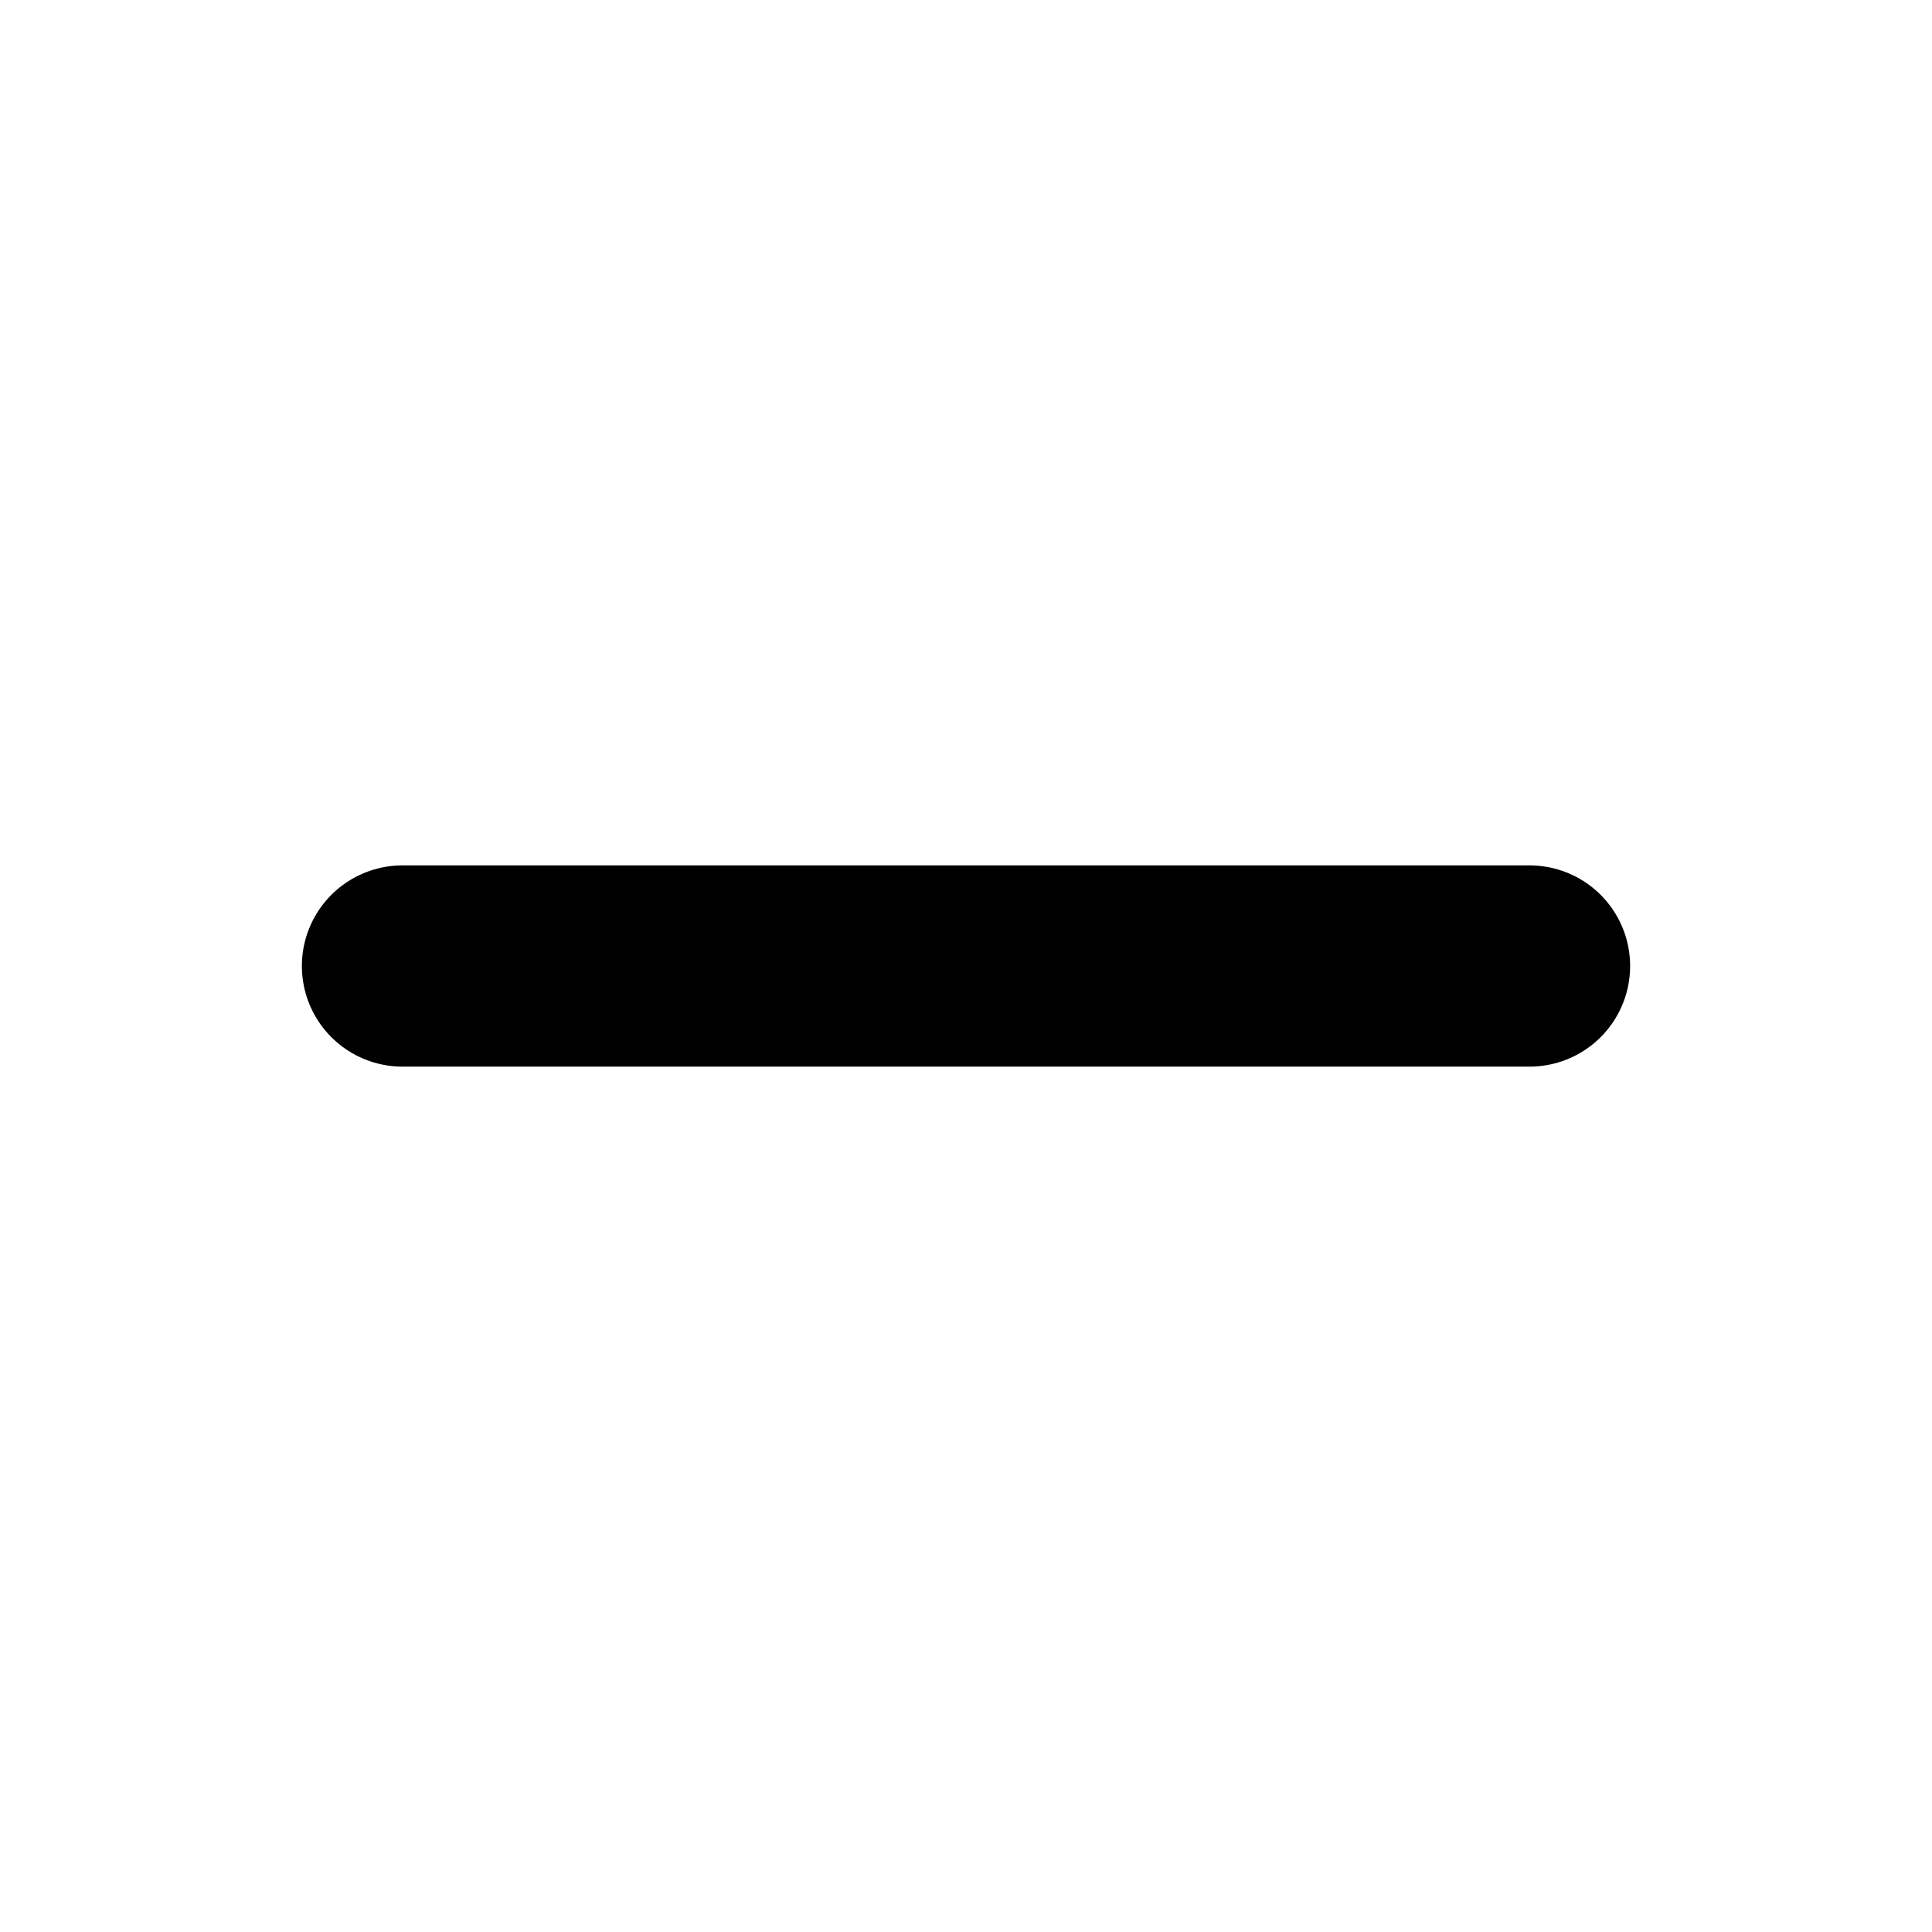
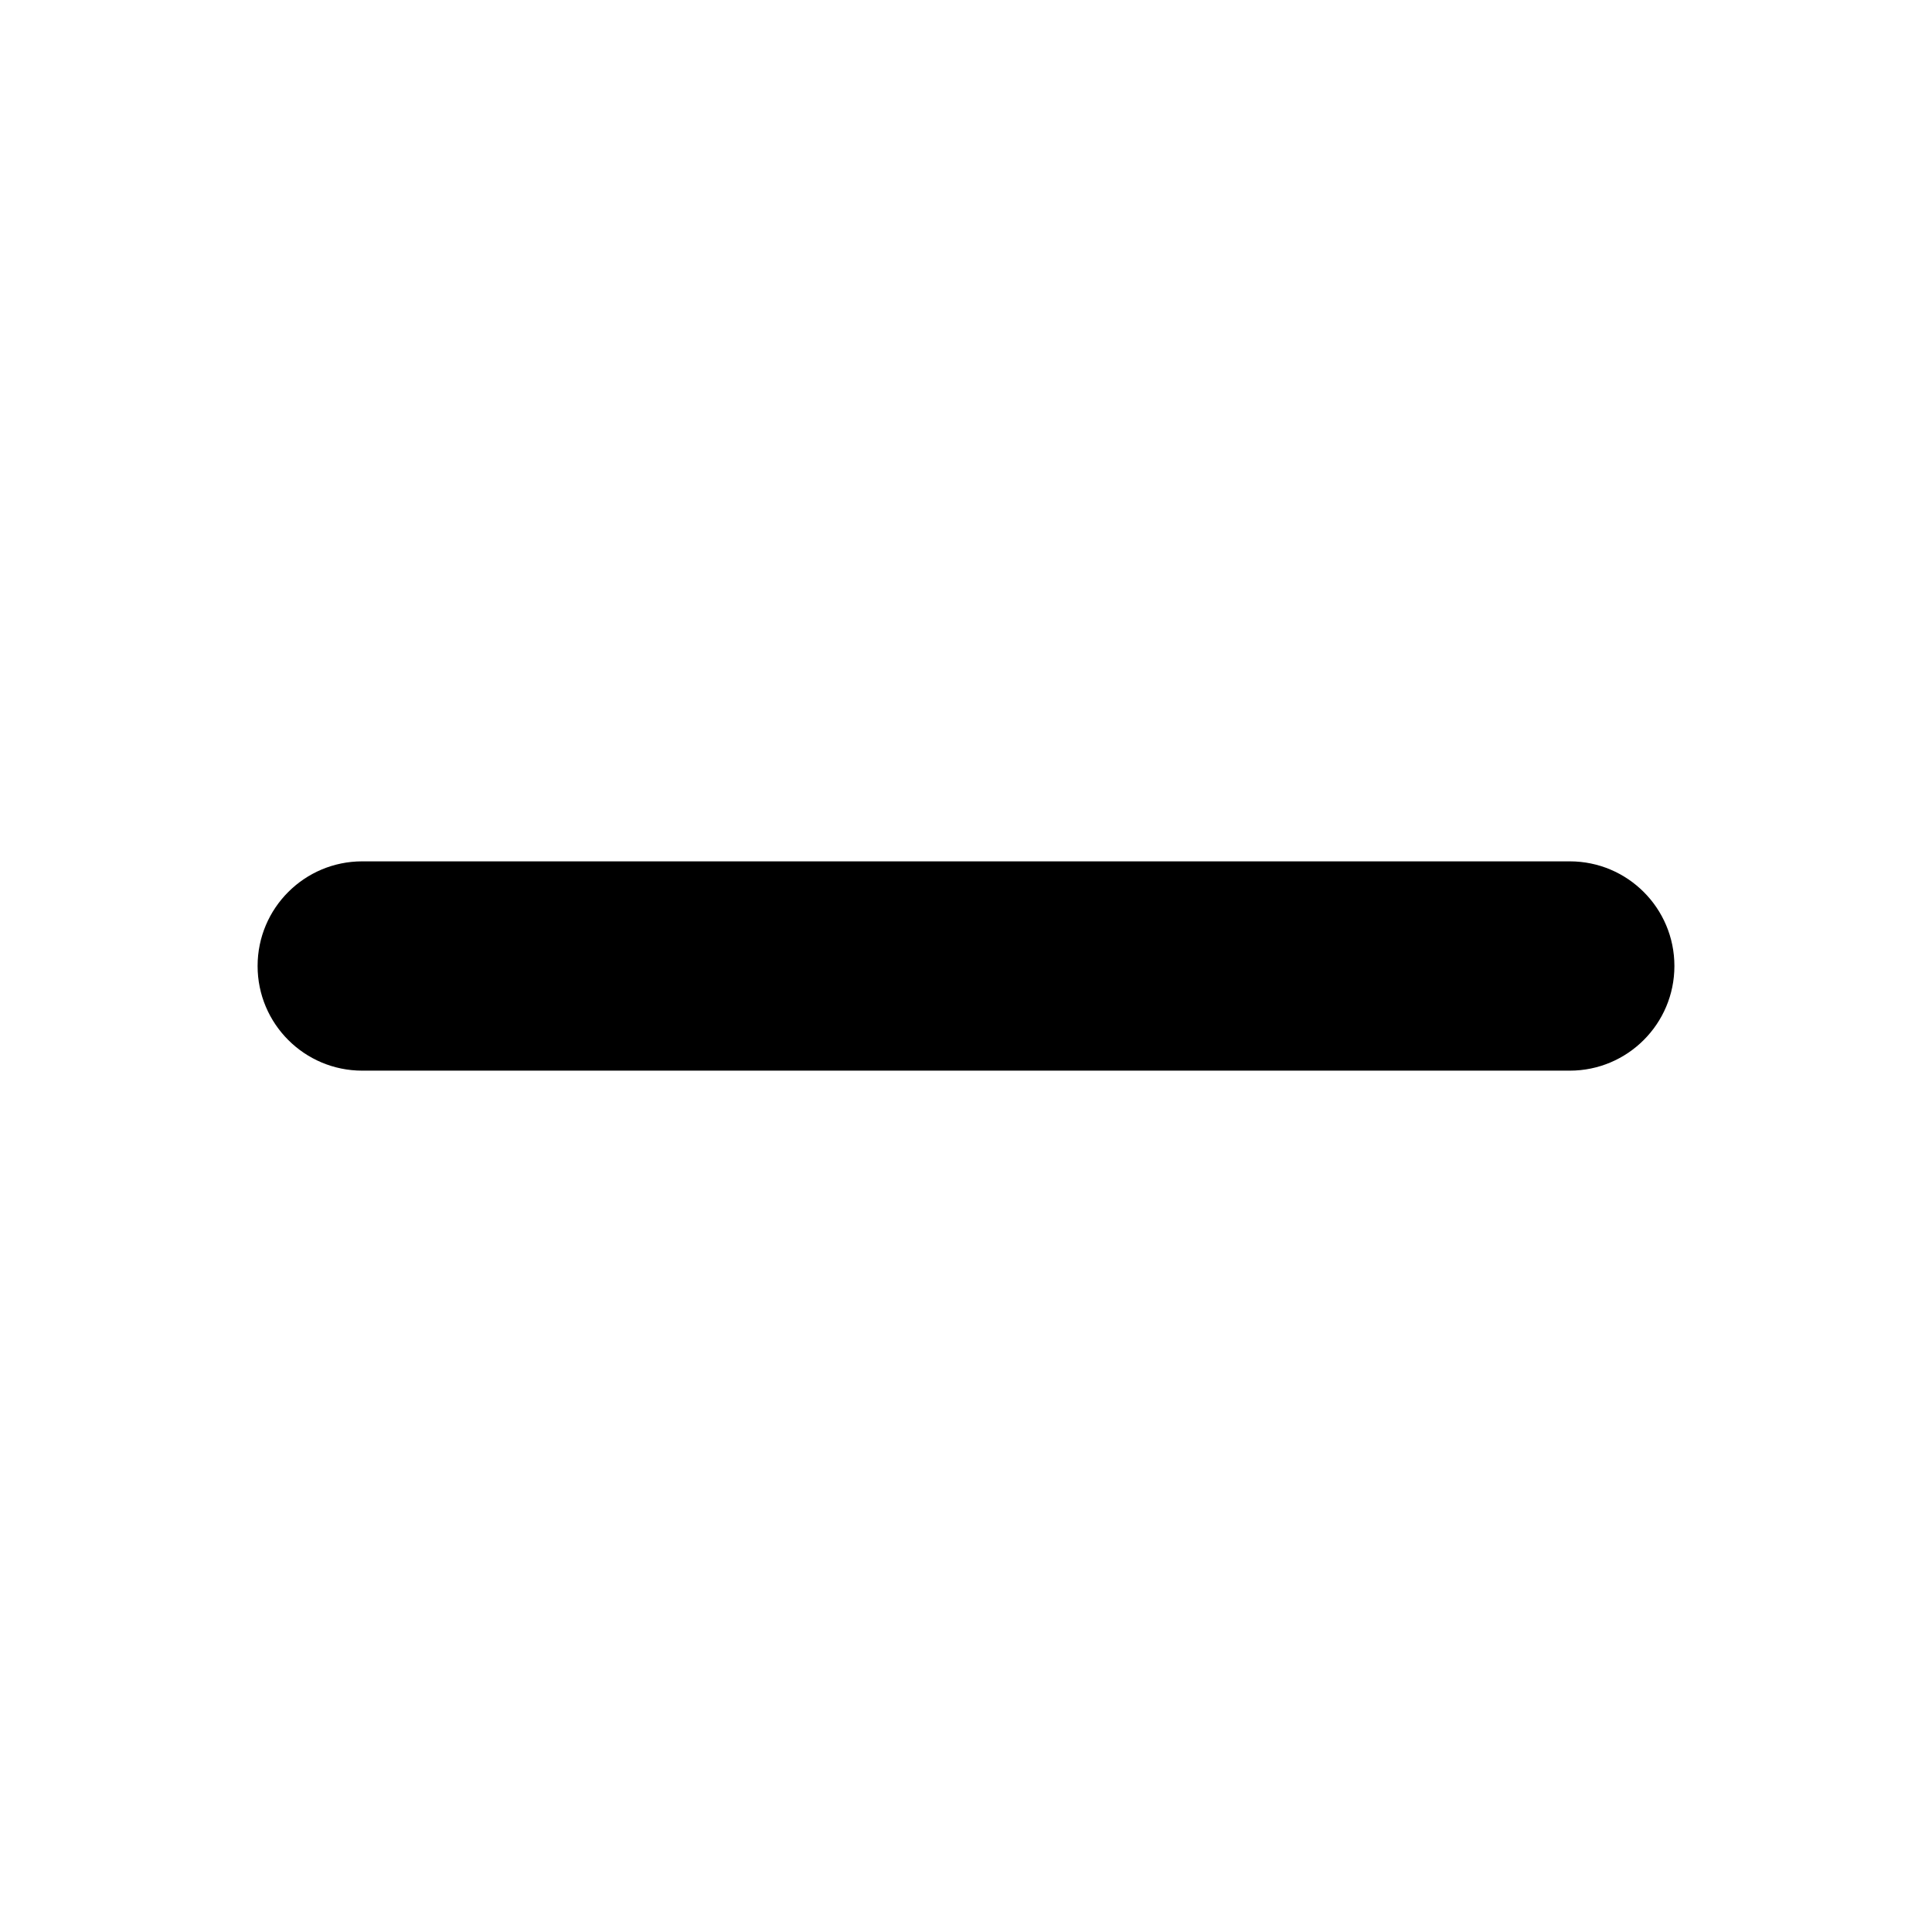
- <svg xmlns="http://www.w3.org/2000/svg" width="24" height="24" viewBox="0 0 24 24" fill="none" stroke="currentColor">
-   <path d="M5 12H19" stroke-width="2.5" stroke-miterlimit="10" stroke-linecap="round" stroke-linejoin="round" />
+ <svg xmlns="http://www.w3.org/2000/svg" width="24" height="24" viewBox="0 0 24 24" fill="currentColor">
+   <path d="M4.5 10.7C3.782 10.7 3.2 11.282 3.2 12C3.2 12.718 3.782 13.3 4.5 13.3V12V10.7ZM19.5 13.3C20.218 13.3 20.8 12.718 20.8 12C20.8 11.282 20.218 10.7 19.5 10.7V12V13.3ZM4.5 12V13.3H19.5V12V10.7H4.5V12Z" />
</svg>
